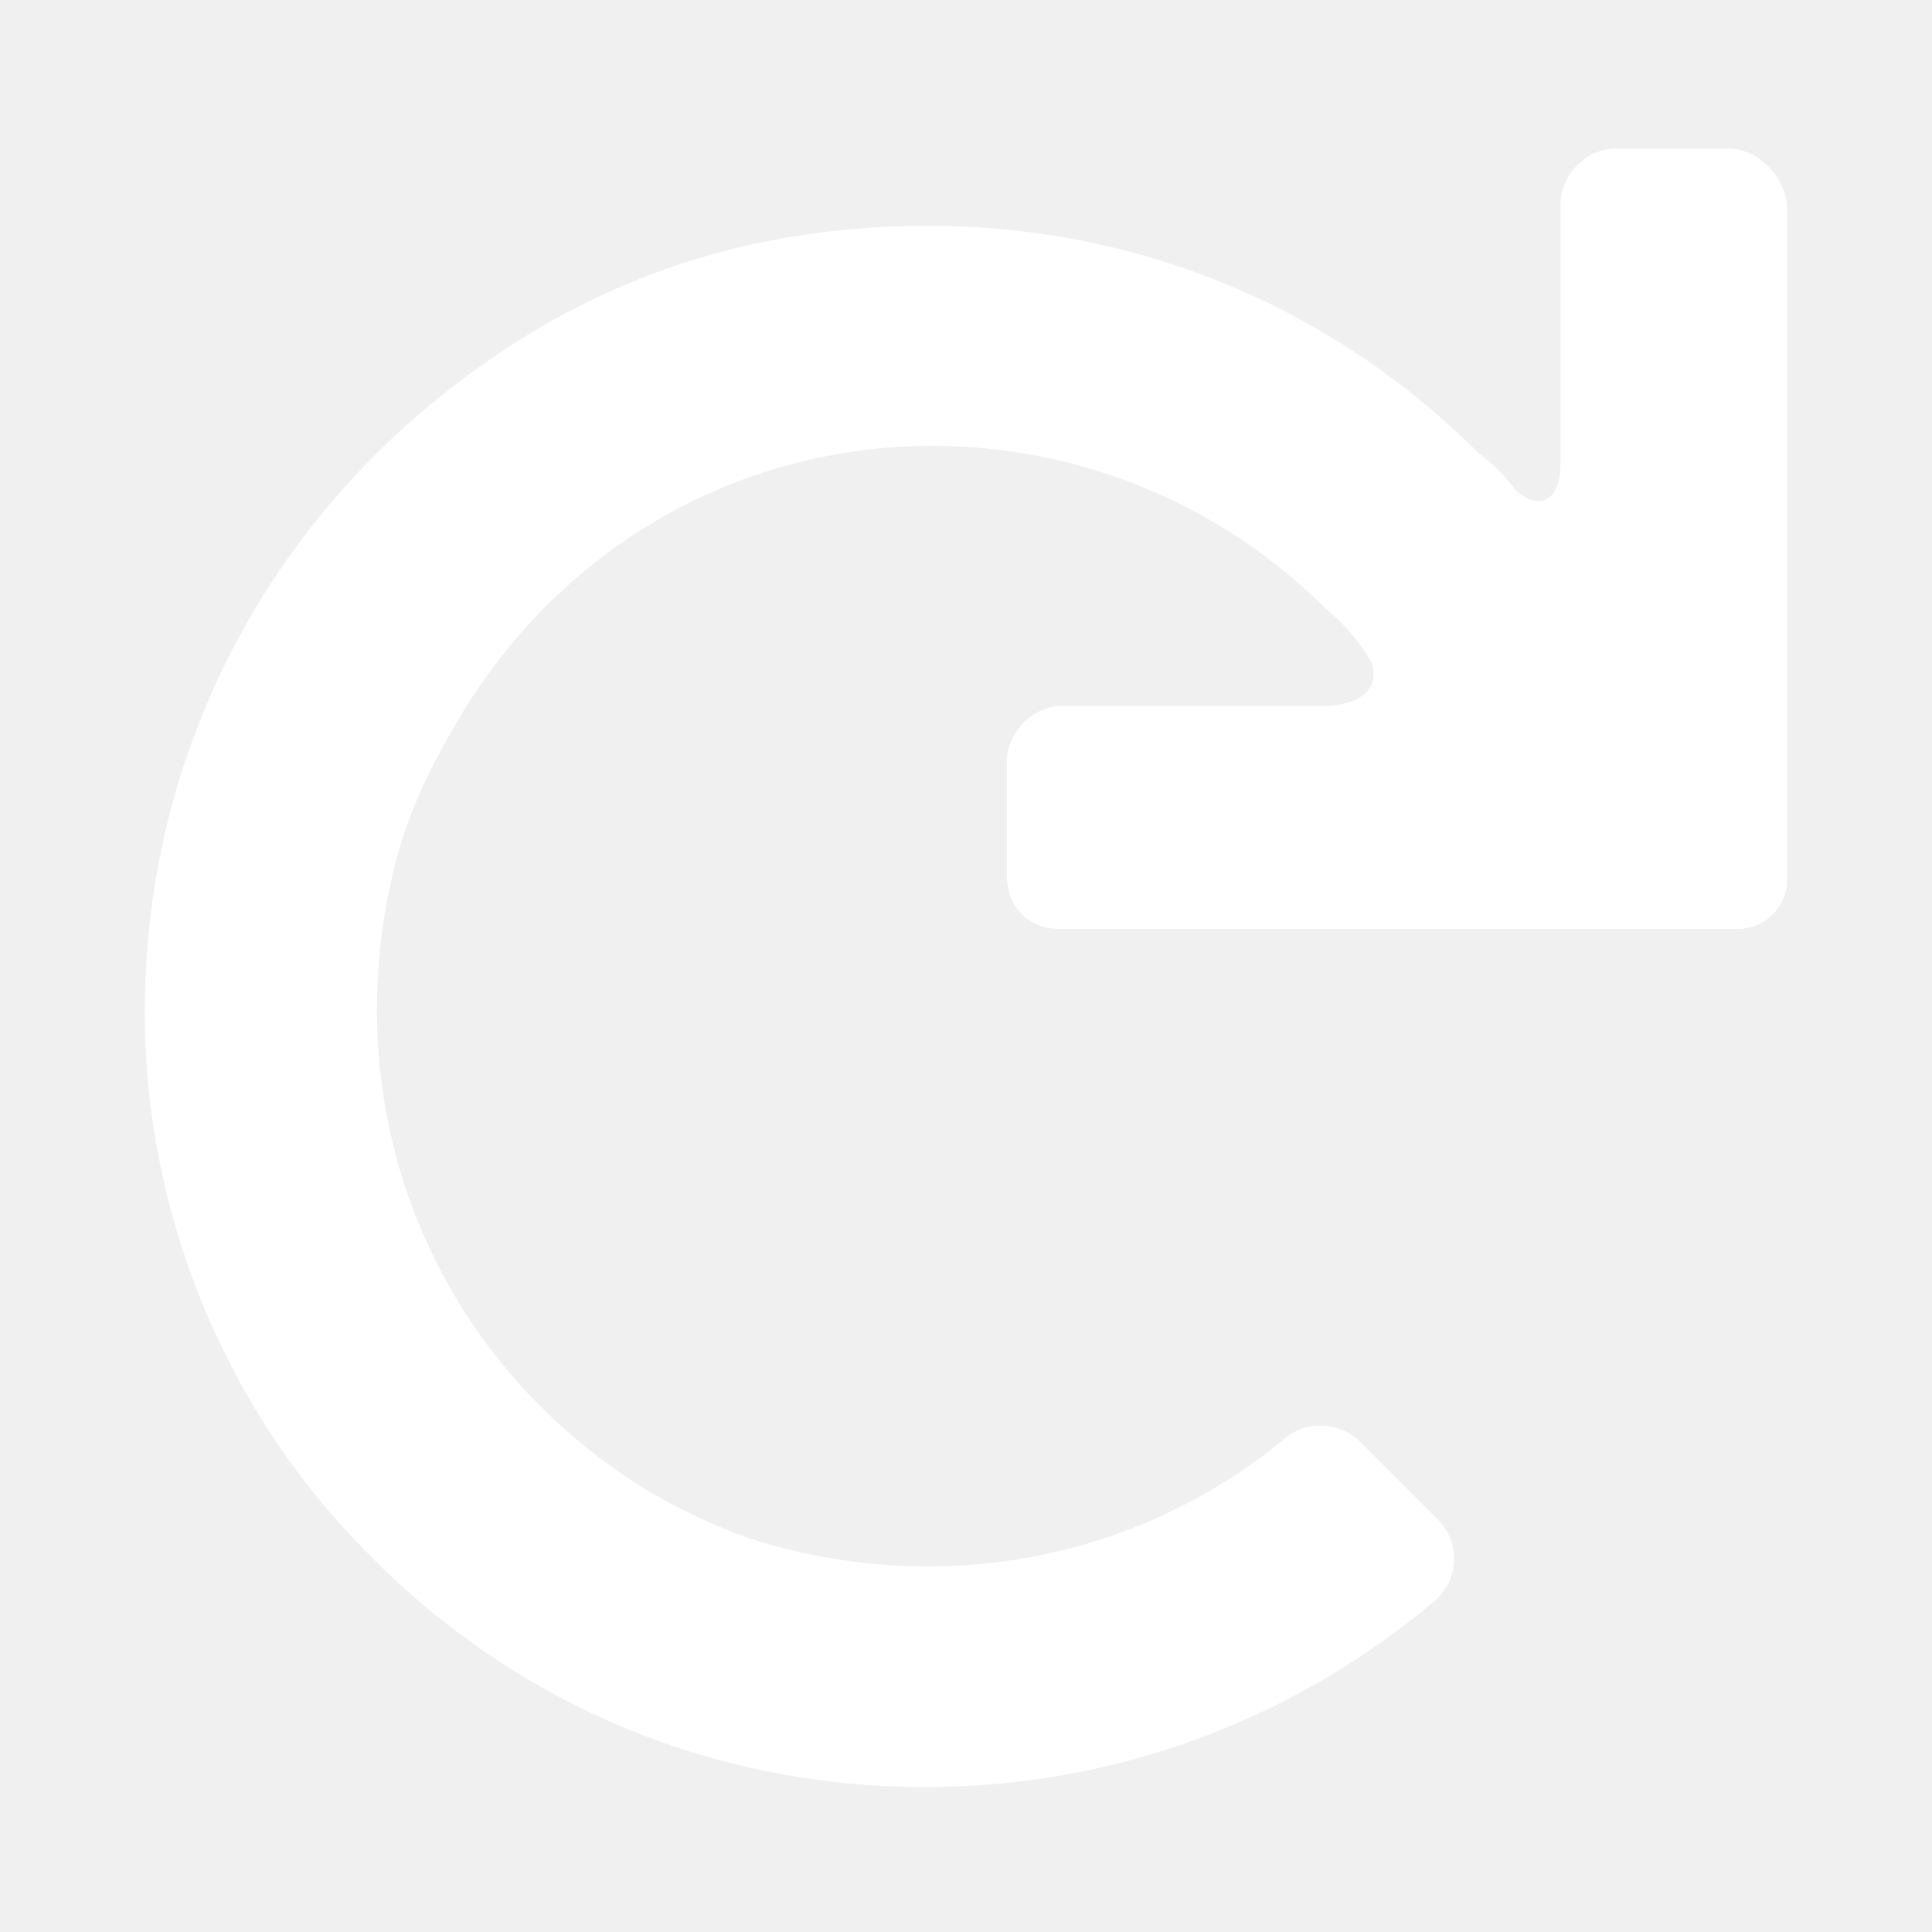
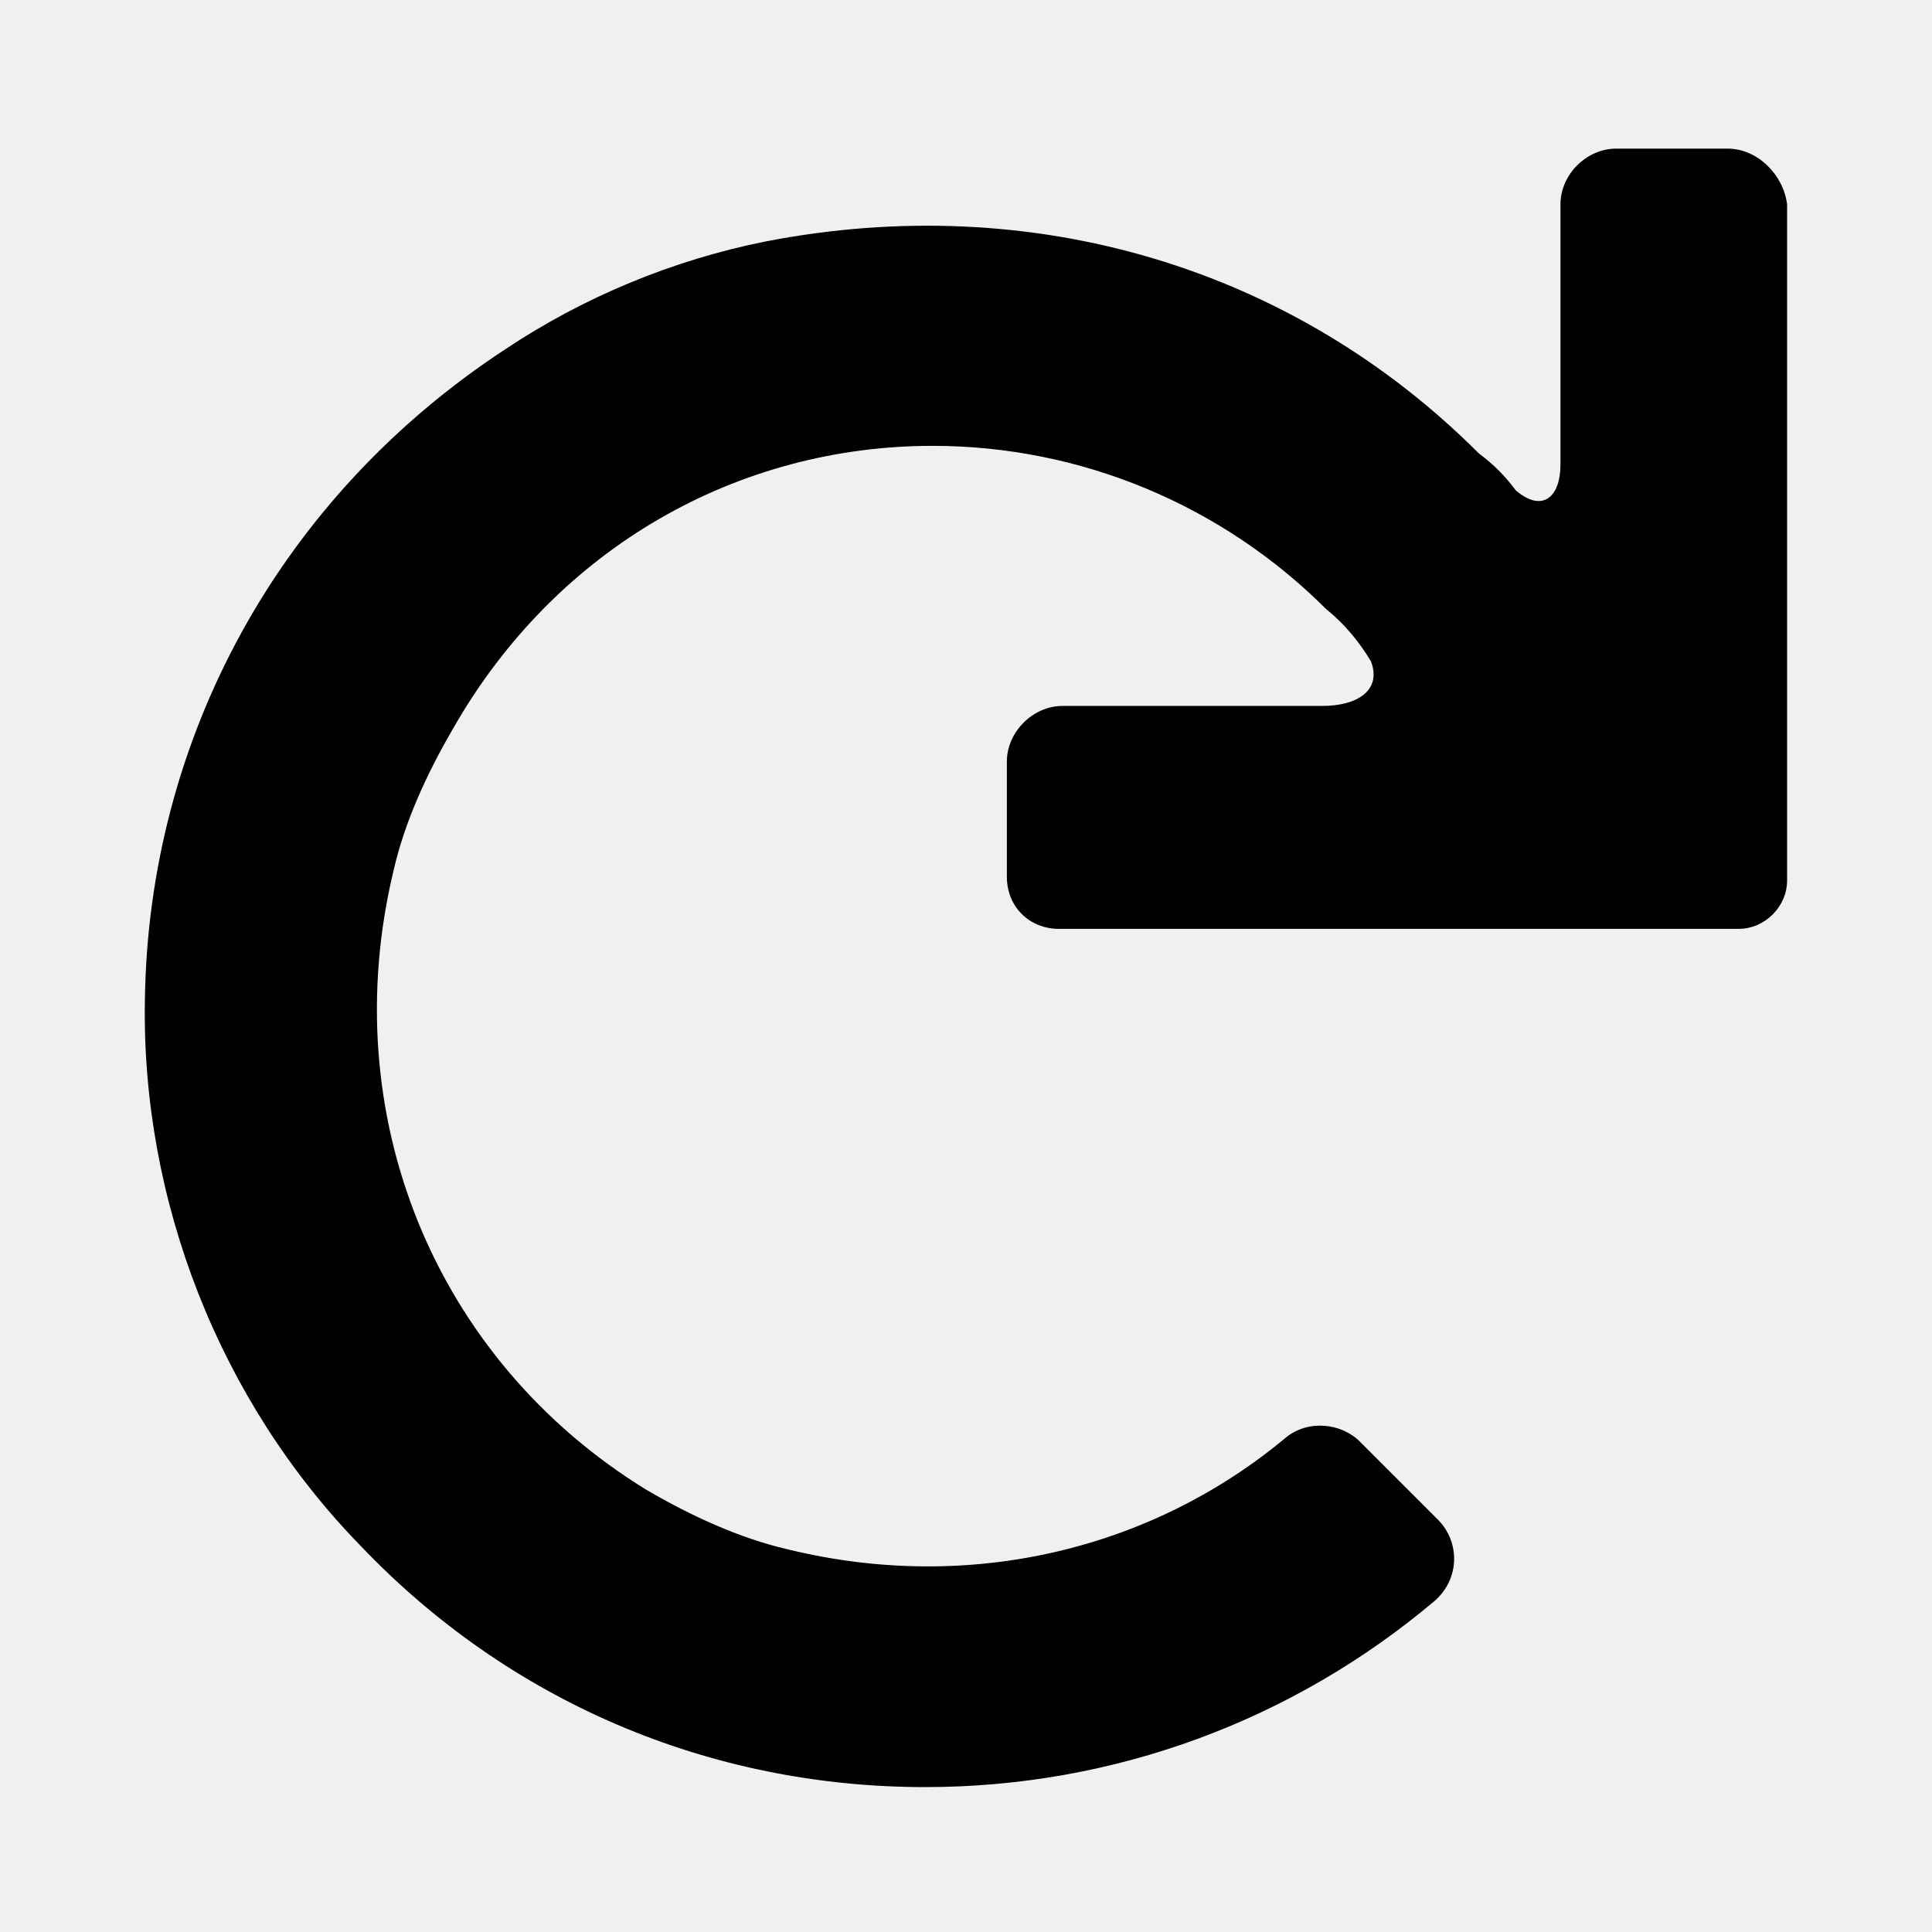
<svg xmlns="http://www.w3.org/2000/svg" t="1760716721410" class="icon" viewBox="0 0 1024 1024" version="1.1" p-id="2933" width="200" height="200">
-   <path d="M915.692 78.769h-59.077c-15.754 0-29.538 13.785-29.538 29.538v137.846c0 17.723-9.846 25.6-23.631 13.785-5.908-7.877-11.815-13.785-19.692-19.692-98.462-98.462-236.308-139.815-378.092-112.246-49.231 9.846-96.492 29.538-137.846 57.108-120.123 78.769-189.046 206.769-191.015 344.615-1.969 106.338 39.385 212.677 114.215 289.477 78.769 82.708 185.108 128 299.323 128 100.431 0 194.954-35.446 269.785-98.462 13.785-11.815 13.785-31.508 1.969-43.323l-41.354-41.354c-9.846-9.846-27.569-11.815-39.385-1.969-70.892 59.077-167.385 82.708-263.877 59.077-25.6-5.908-51.2-17.723-74.831-31.508C230.4 720.738 177.231 590.769 208.738 460.8c5.908-25.6 17.723-51.2 31.508-74.831C295.385 289.477 391.877 236.308 494.277 236.308c78.769 0 153.6 31.508 208.738 86.646 9.846 7.877 17.723 17.723 23.631 27.569 5.908 15.754-7.877 23.631-25.6 23.631h-137.846c-15.754 0-29.538 13.785-29.538 29.538v61.046c0 15.754 11.815 27.569 27.569 27.569h360.369c13.785 0 25.6-11.815 25.6-25.6V108.308C945.231 92.554 931.446 78.769 915.692 78.769z" fill="#FFFFFF" p-id="2934" />
+   <path d="M915.692 78.769h-59.077c-15.754 0-29.538 13.785-29.538 29.538v137.846c0 17.723-9.846 25.6-23.631 13.785-5.908-7.877-11.815-13.785-19.692-19.692-98.462-98.462-236.308-139.815-378.092-112.246-49.231 9.846-96.492 29.538-137.846 57.108-120.123 78.769-189.046 206.769-191.015 344.615-1.969 106.338 39.385 212.677 114.215 289.477 78.769 82.708 185.108 128 299.323 128 100.431 0 194.954-35.446 269.785-98.462 13.785-11.815 13.785-31.508 1.969-43.323l-41.354-41.354c-9.846-9.846-27.569-11.815-39.385-1.969-70.892 59.077-167.385 82.708-263.877 59.077-25.6-5.908-51.2-17.723-74.831-31.508C230.4 720.738 177.231 590.769 208.738 460.8c5.908-25.6 17.723-51.2 31.508-74.831C295.385 289.477 391.877 236.308 494.277 236.308c78.769 0 153.6 31.508 208.738 86.646 9.846 7.877 17.723 17.723 23.631 27.569 5.908 15.754-7.877 23.631-25.6 23.631h-137.846c-15.754 0-29.538 13.785-29.538 29.538v61.046c0 15.754 11.815 27.569 27.569 27.569h360.369c13.785 0 25.6-11.815 25.6-25.6V108.308C945.231 92.554 931.446 78.769 915.692 78.769z" fill="#000000" p-id="2934" />
</svg>
